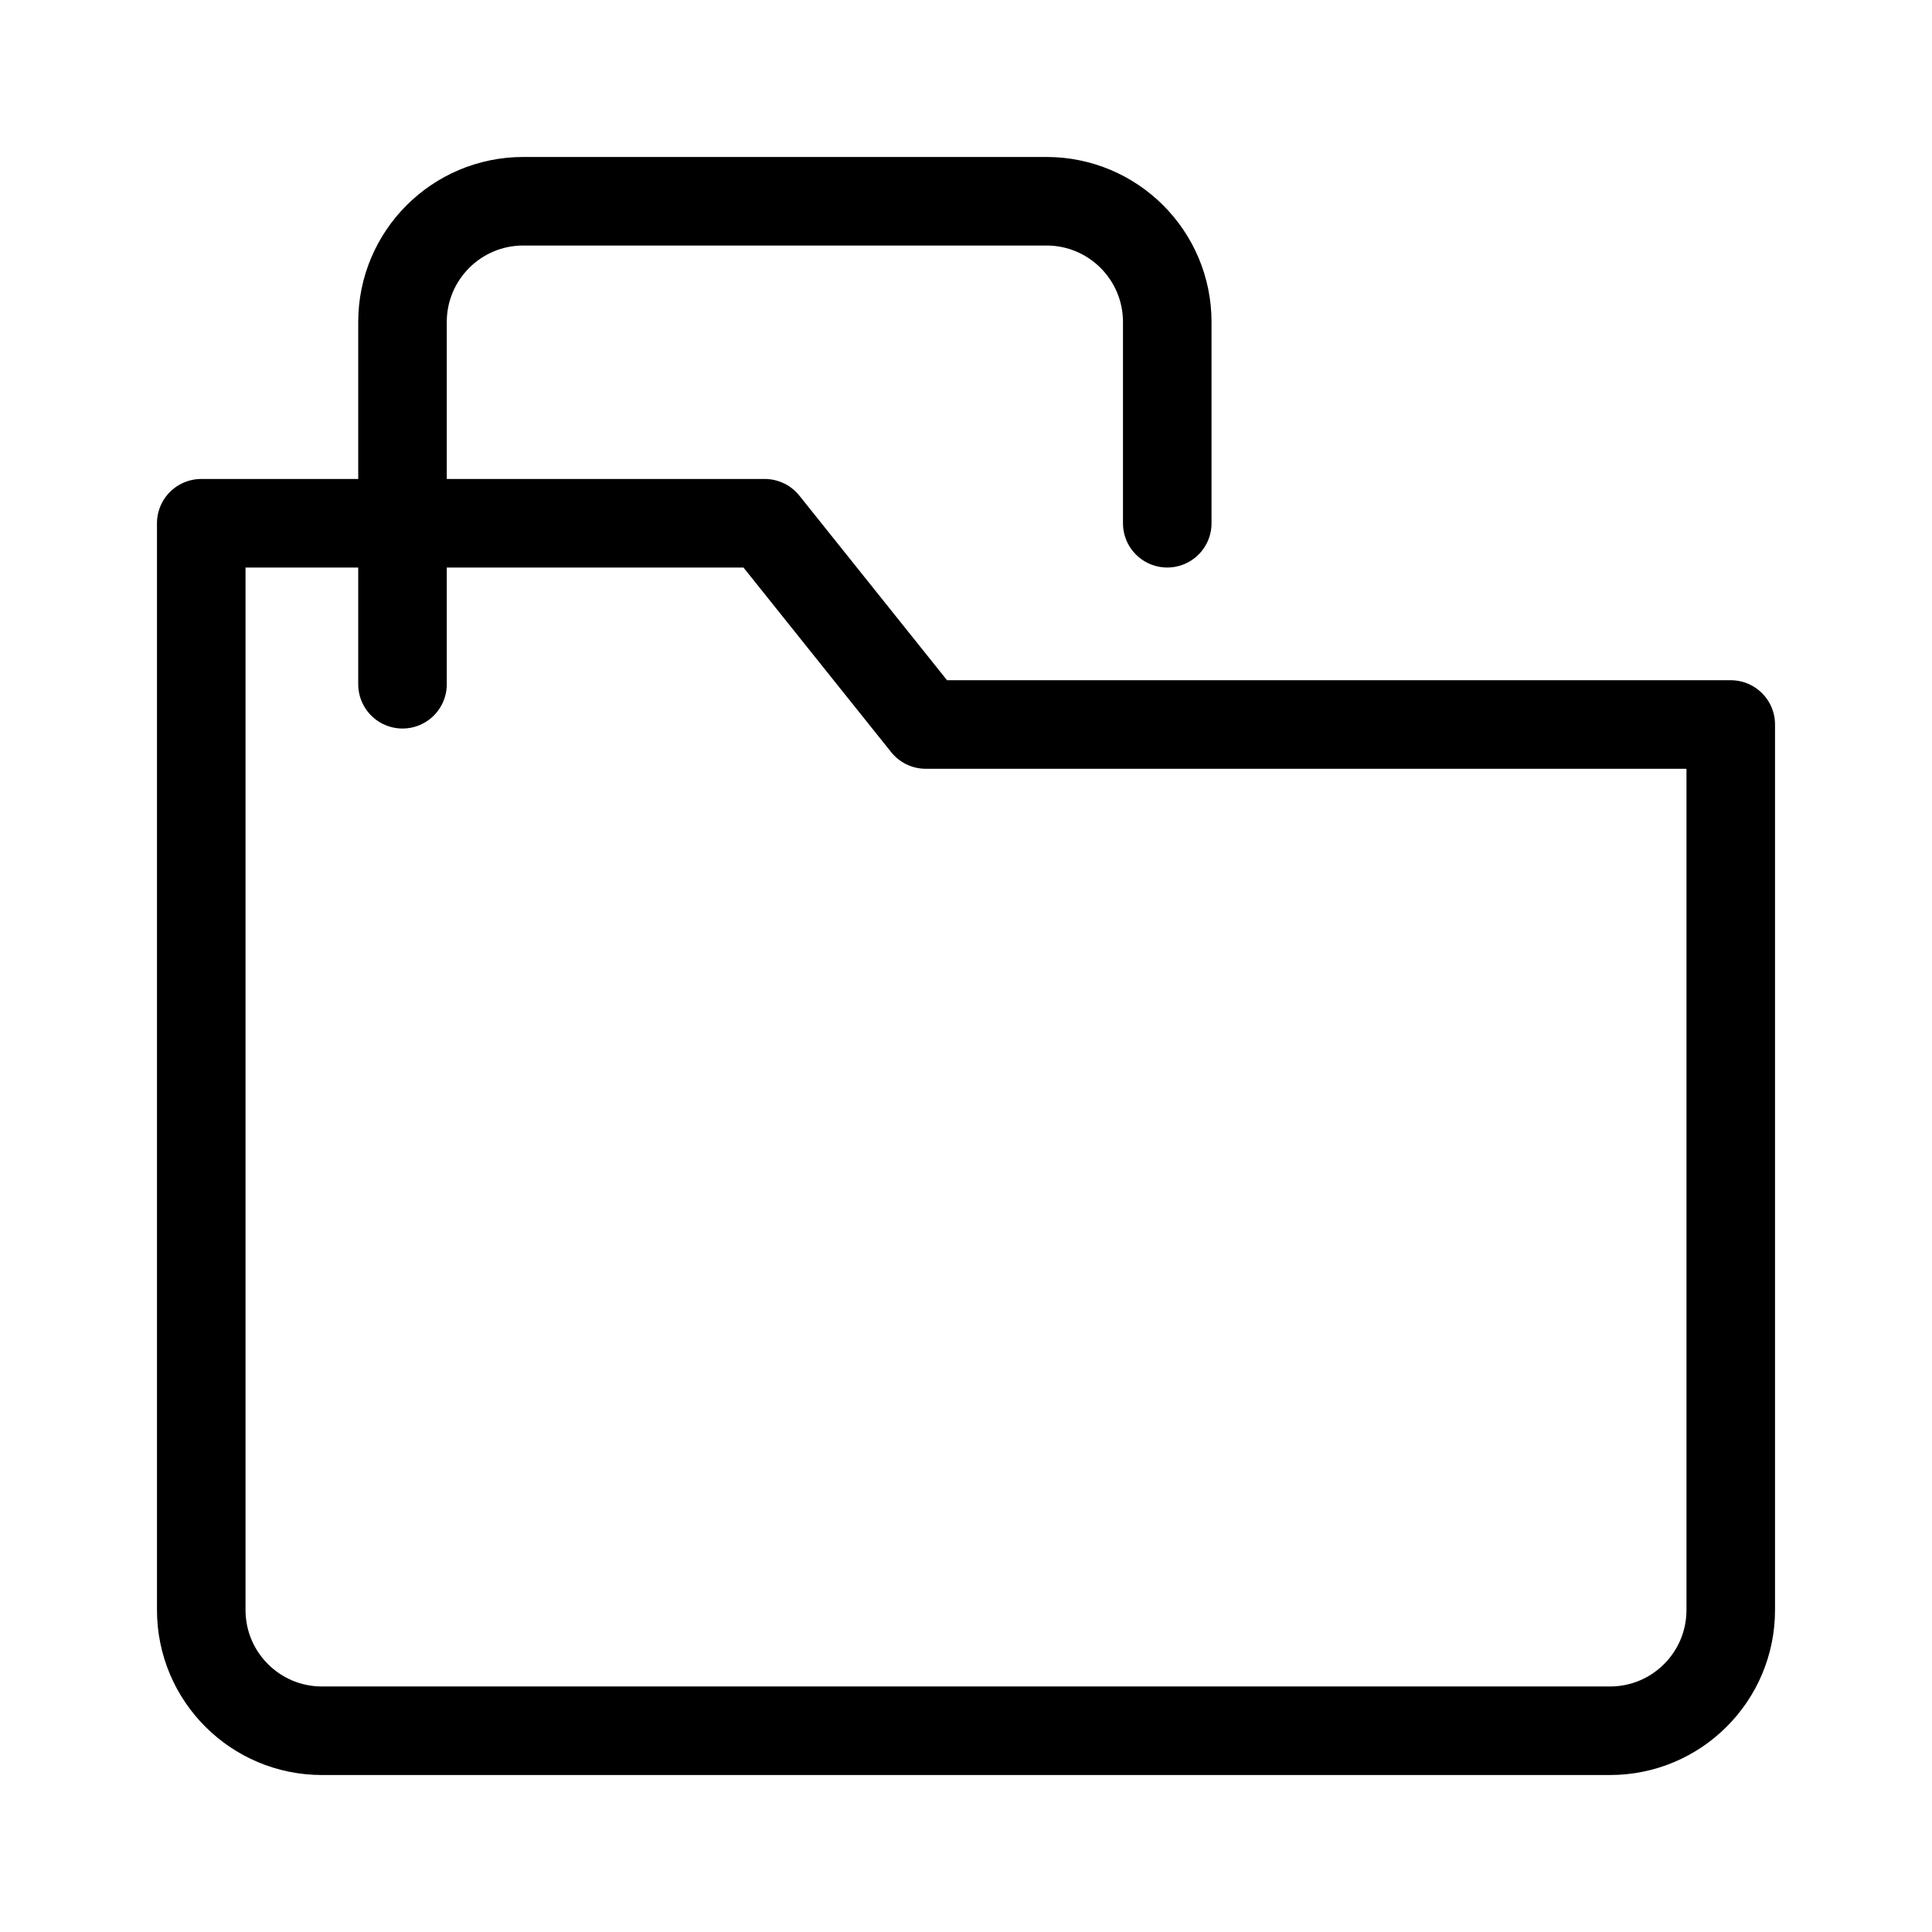
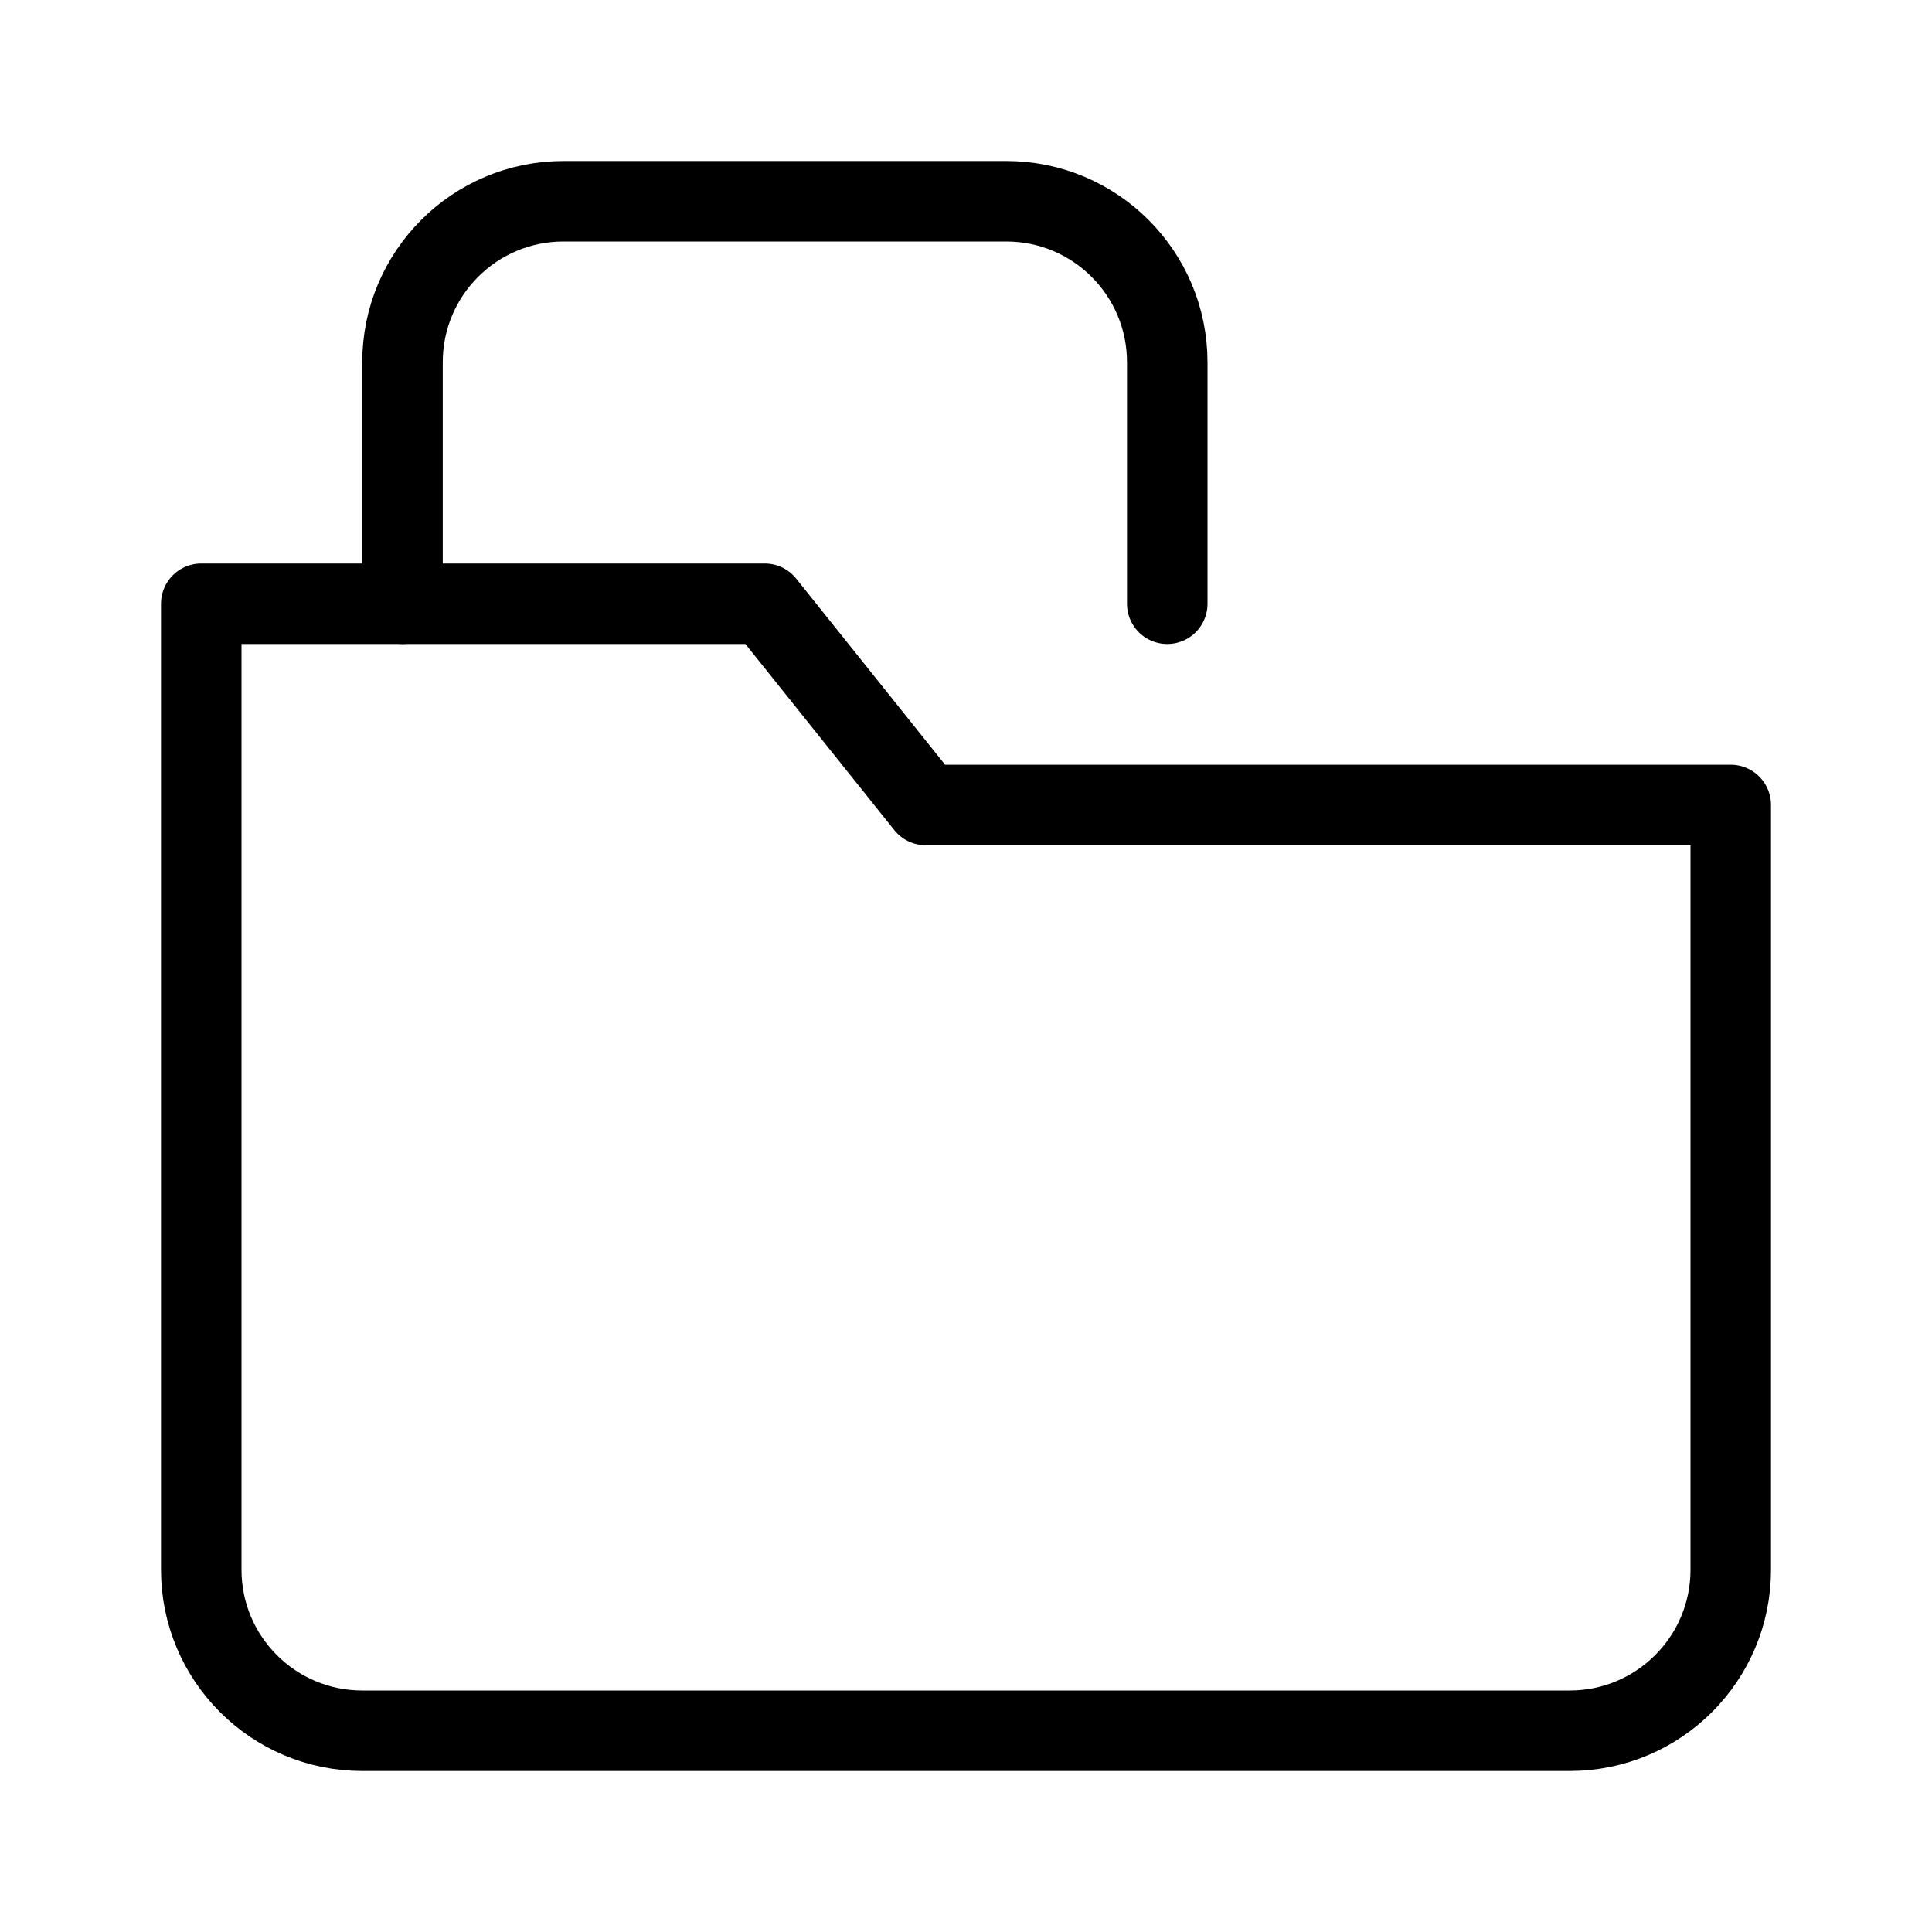
<svg xmlns="http://www.w3.org/2000/svg" viewBox="0 0 48 48">
-   <path d="M5 13h14l4 5h20v22a3 3 0 0 1-3 3H8a3 3 0 0 1-3-3V13Z" fill="none" stroke="#000" stroke-linejoin="round" stroke-width="2.2" />
-   <path d="M10 17V8a3 3 0 0 1 3-3h13a3 3 0 0 1 3 3v5" fill="none" stroke="#000" stroke-linecap="round" stroke-width="2.2" />
+   <g fill="none" stroke="#000" stroke-linecap="round" stroke-linejoin="round" stroke-width="2">
+     <path d="M5 15h14l4 5h20v19a4 4 0 0 1-4 4H9a4 4 0 0 1-4-4V15Z" />
+     <path d="M10 15V9a4 4 0 0 1 4-4h11a4 4 0 0 1 4 4v6" />
+   </g>
</svg>
